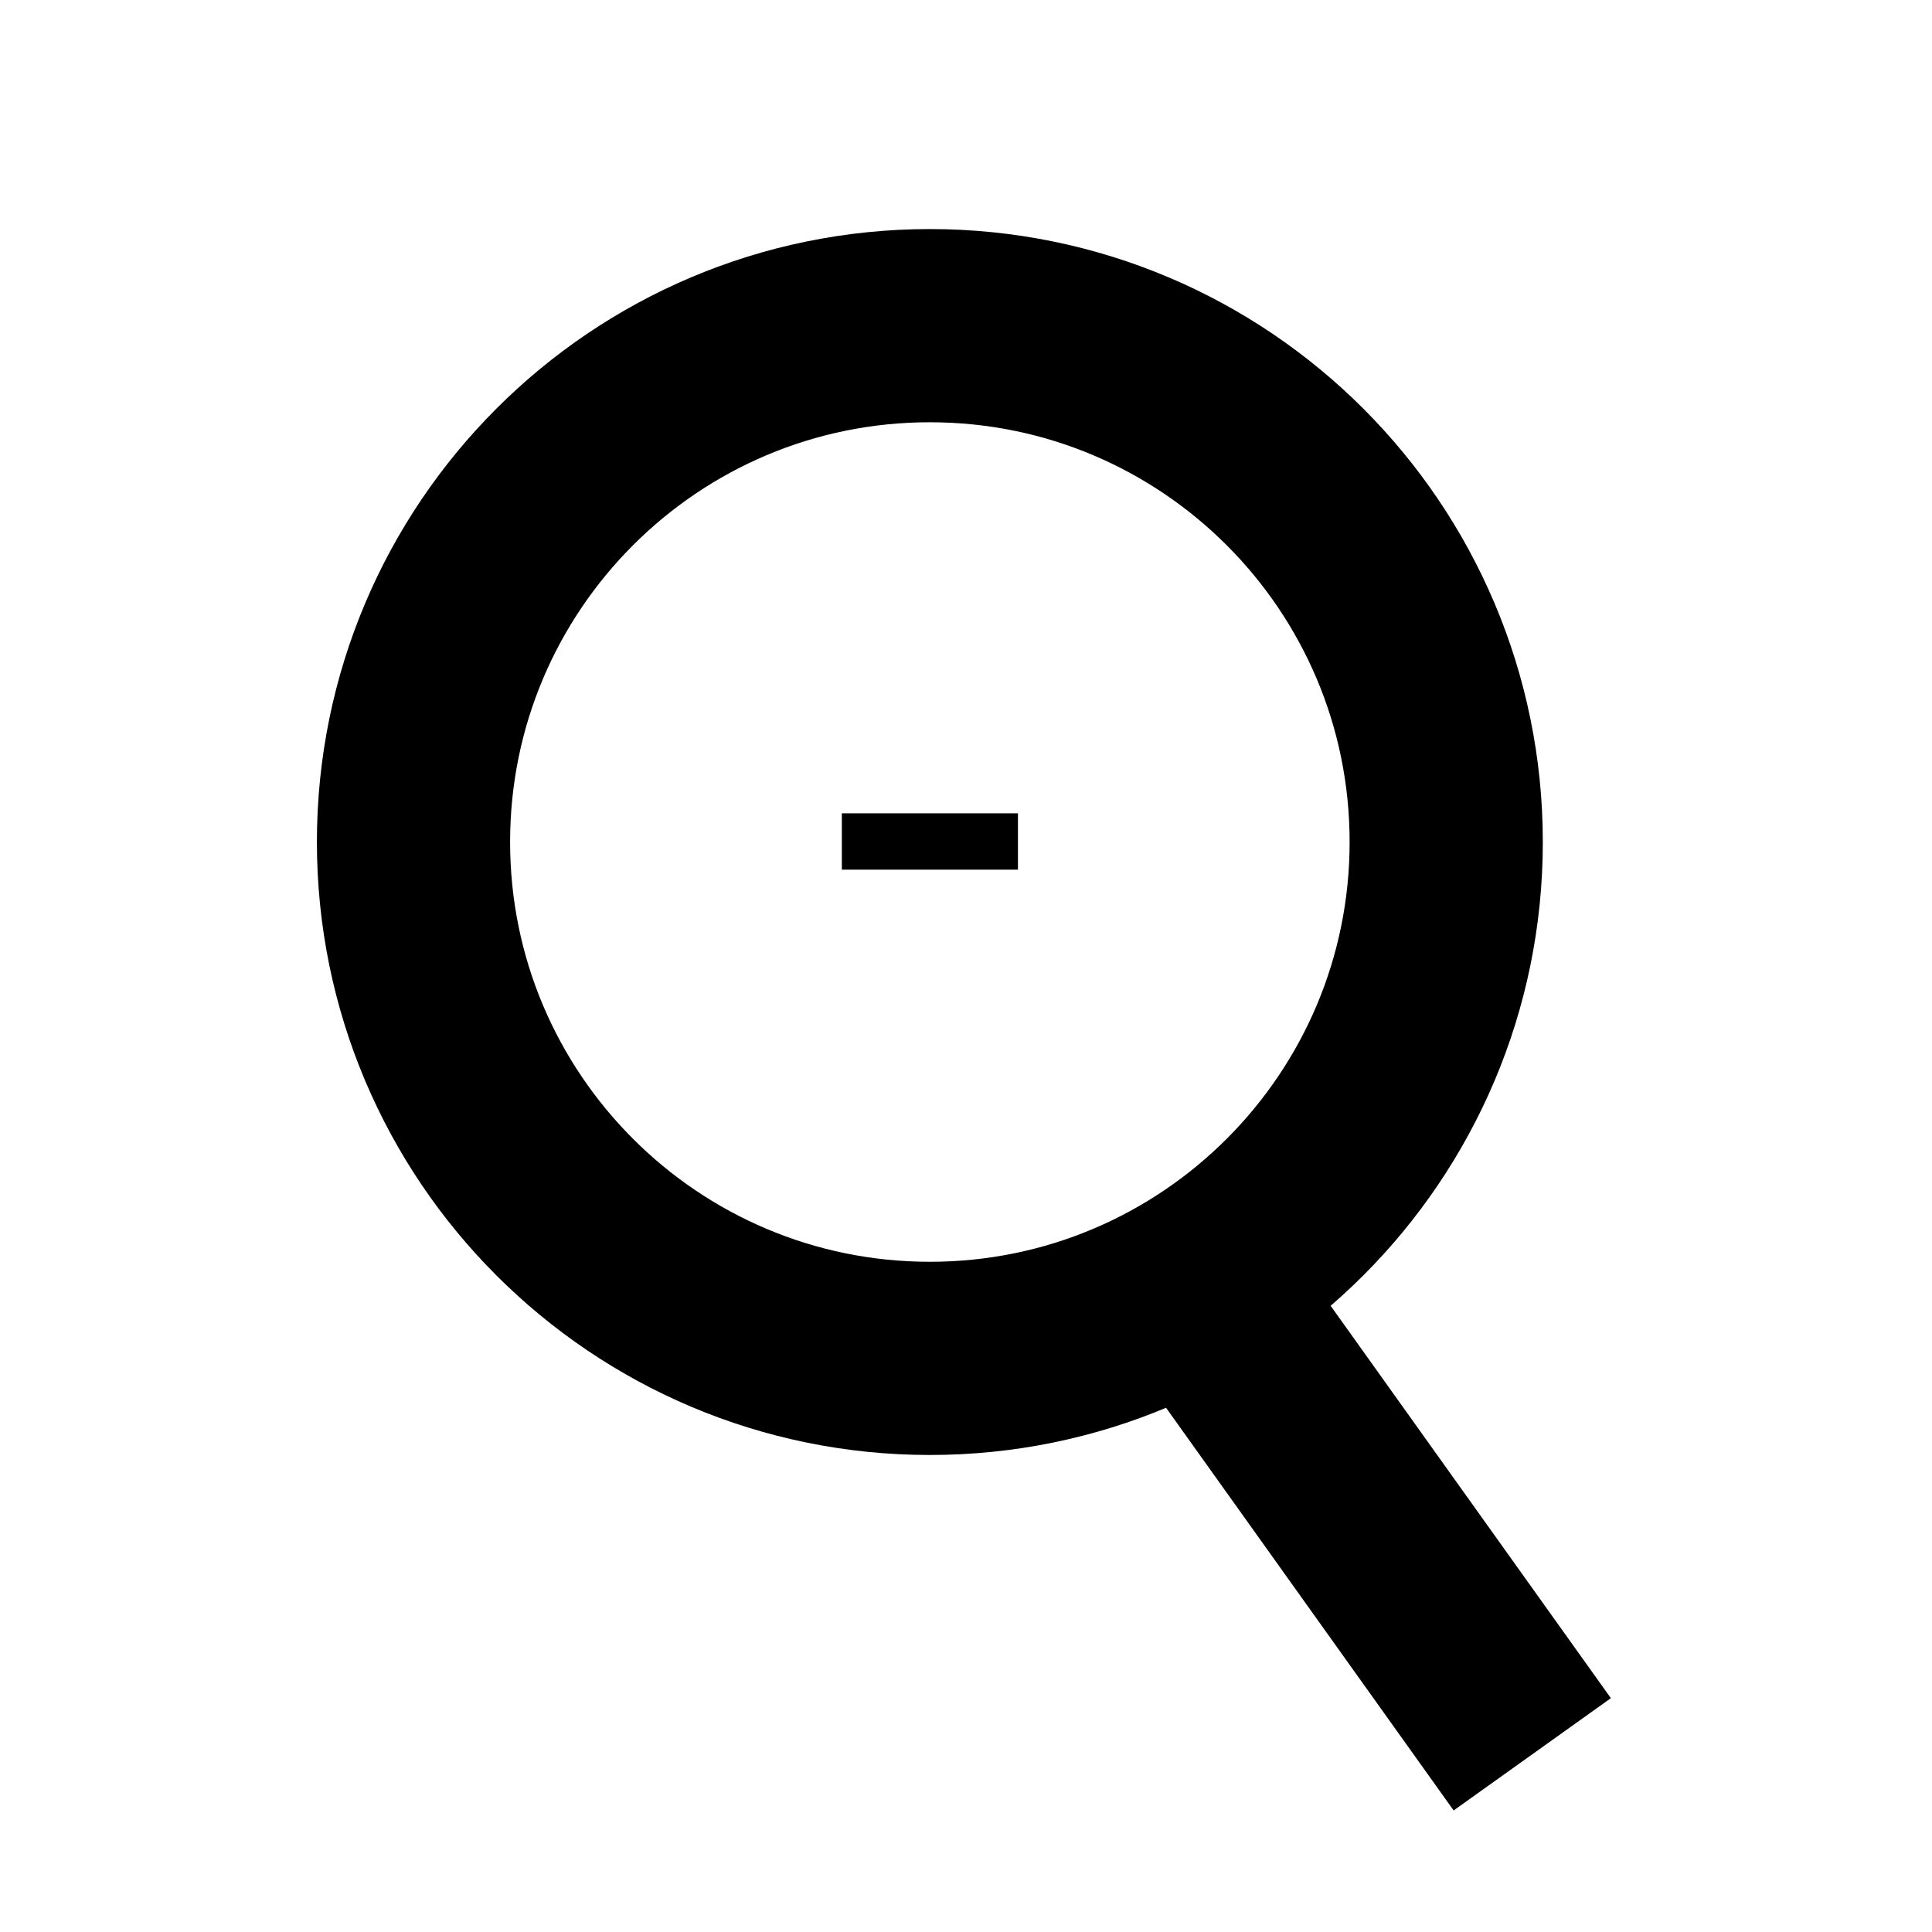
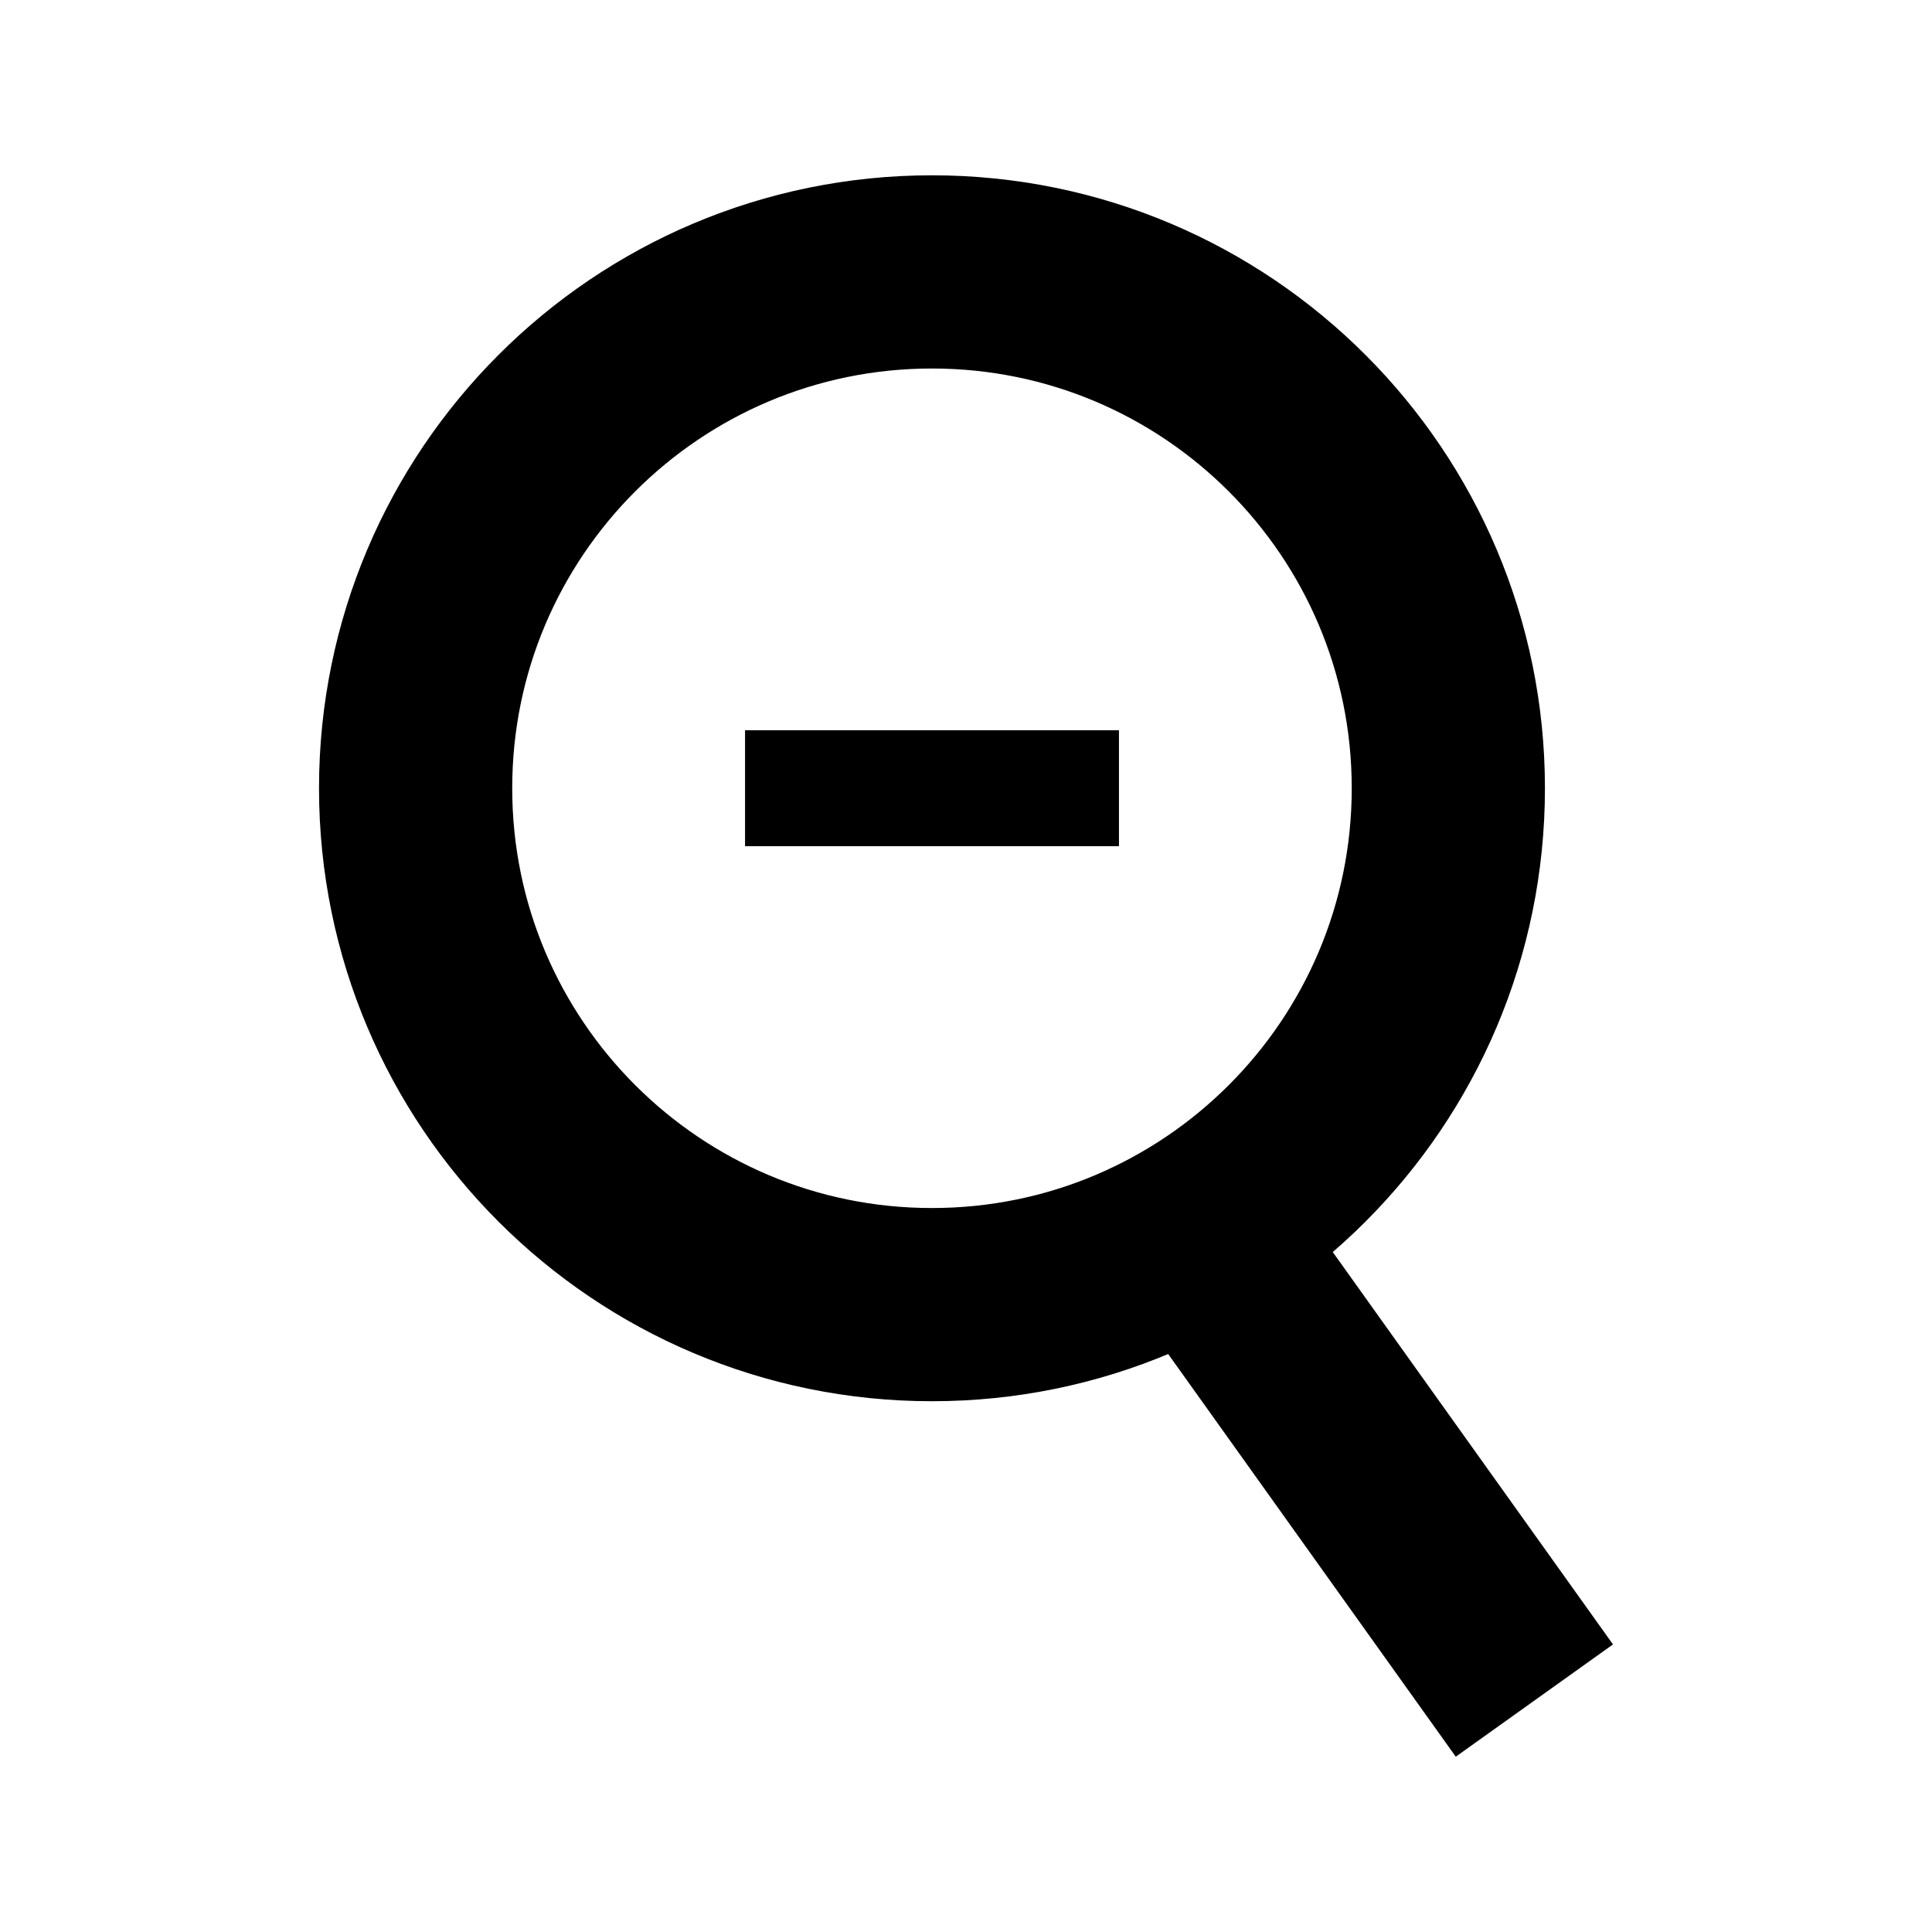
<svg xmlns="http://www.w3.org/2000/svg" width="30mm" height="30mm" viewBox="0 0 30 30" version="1.1" id="svg3246">
  <defs id="defs3240" />
  <g id="layer1" transform="translate(0,-267)">
-     <g id="g1571" transform="translate(-19.58021,-192.0271)">
+     <g id="g1571" transform="translate(-19.5473,-192.8618)">
      <circle style="fill:none;fill-opacity:1;stroke:#000000;stroke-width:3;stroke-miterlimit:4;stroke-dasharray:none;stroke-opacity:1" id="circle1563" cx="34.019" cy="472.102" r="8.018" />
      <path style="fill:none;stroke:#000000;stroke-width:3;stroke-linecap:butt;stroke-linejoin:miter;stroke-miterlimit:4;stroke-dasharray:none;stroke-opacity:1" d="m 38.028,478.784 5.345,7.484" id="path1565" />
-       <text xml:space="preserve" style="font-style:normal;font-weight:normal;font-size:8.467px;line-height:1.25;font-family:sans-serif;letter-spacing:0px;word-spacing:0px;fill:#000000;fill-opacity:1;stroke:none;stroke-width:0.265" x="32.201" y="475.128" id="text1569">
-         <tspan id="tspan1567" x="32.201" y="475.128" style="font-size:11.289px;stroke-width:0.265">-</tspan>
+       <text xml:space="preserve" style="font-style:normal;font-weight:normal;font-size:14.148px;line-height:1.25;font-family:sans-serif;letter-spacing:0px;word-spacing:0px;fill:#000000;fill-opacity:1;stroke:none;stroke-width:0.442" x="29.711" y="485.63" id="text1569" transform="scale(1.015267,0.9849625)">
+         <tspan id="tspan1567" x="29.711" y="485.63" style="font-size:23.581px;stroke-width:0.442">-</tspan>
      </text>
    </g>
  </g>
</svg>
